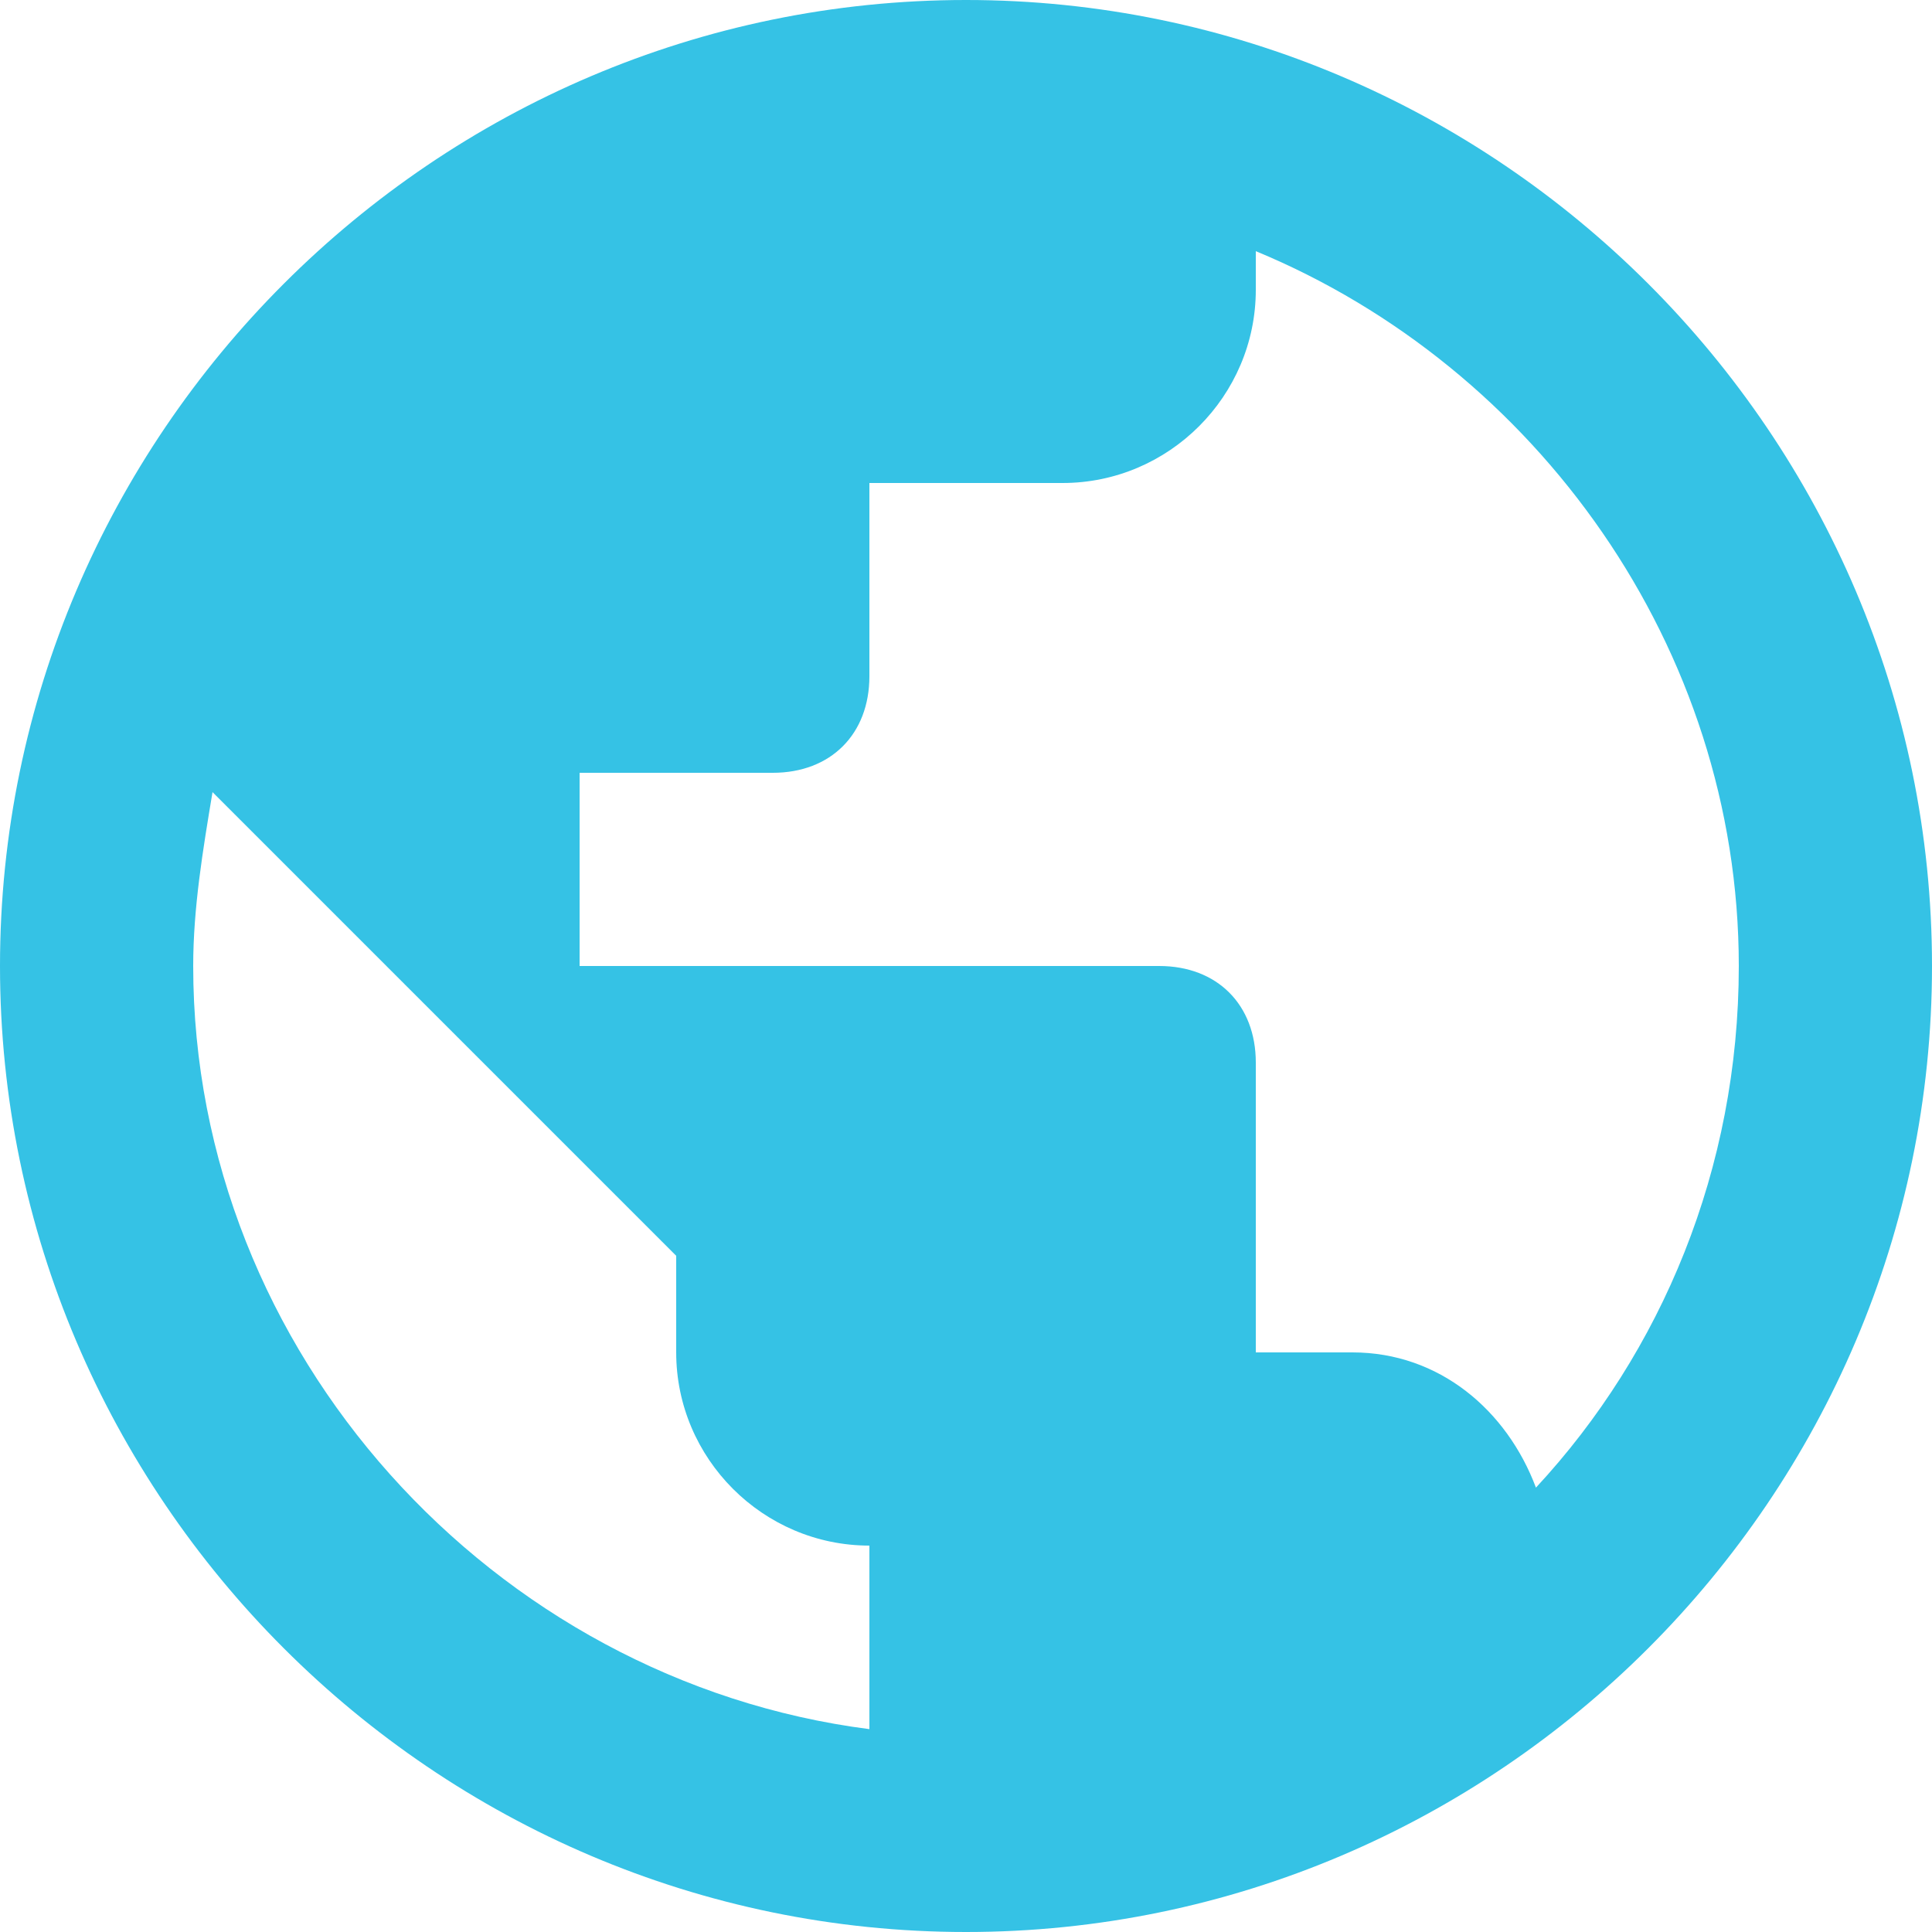
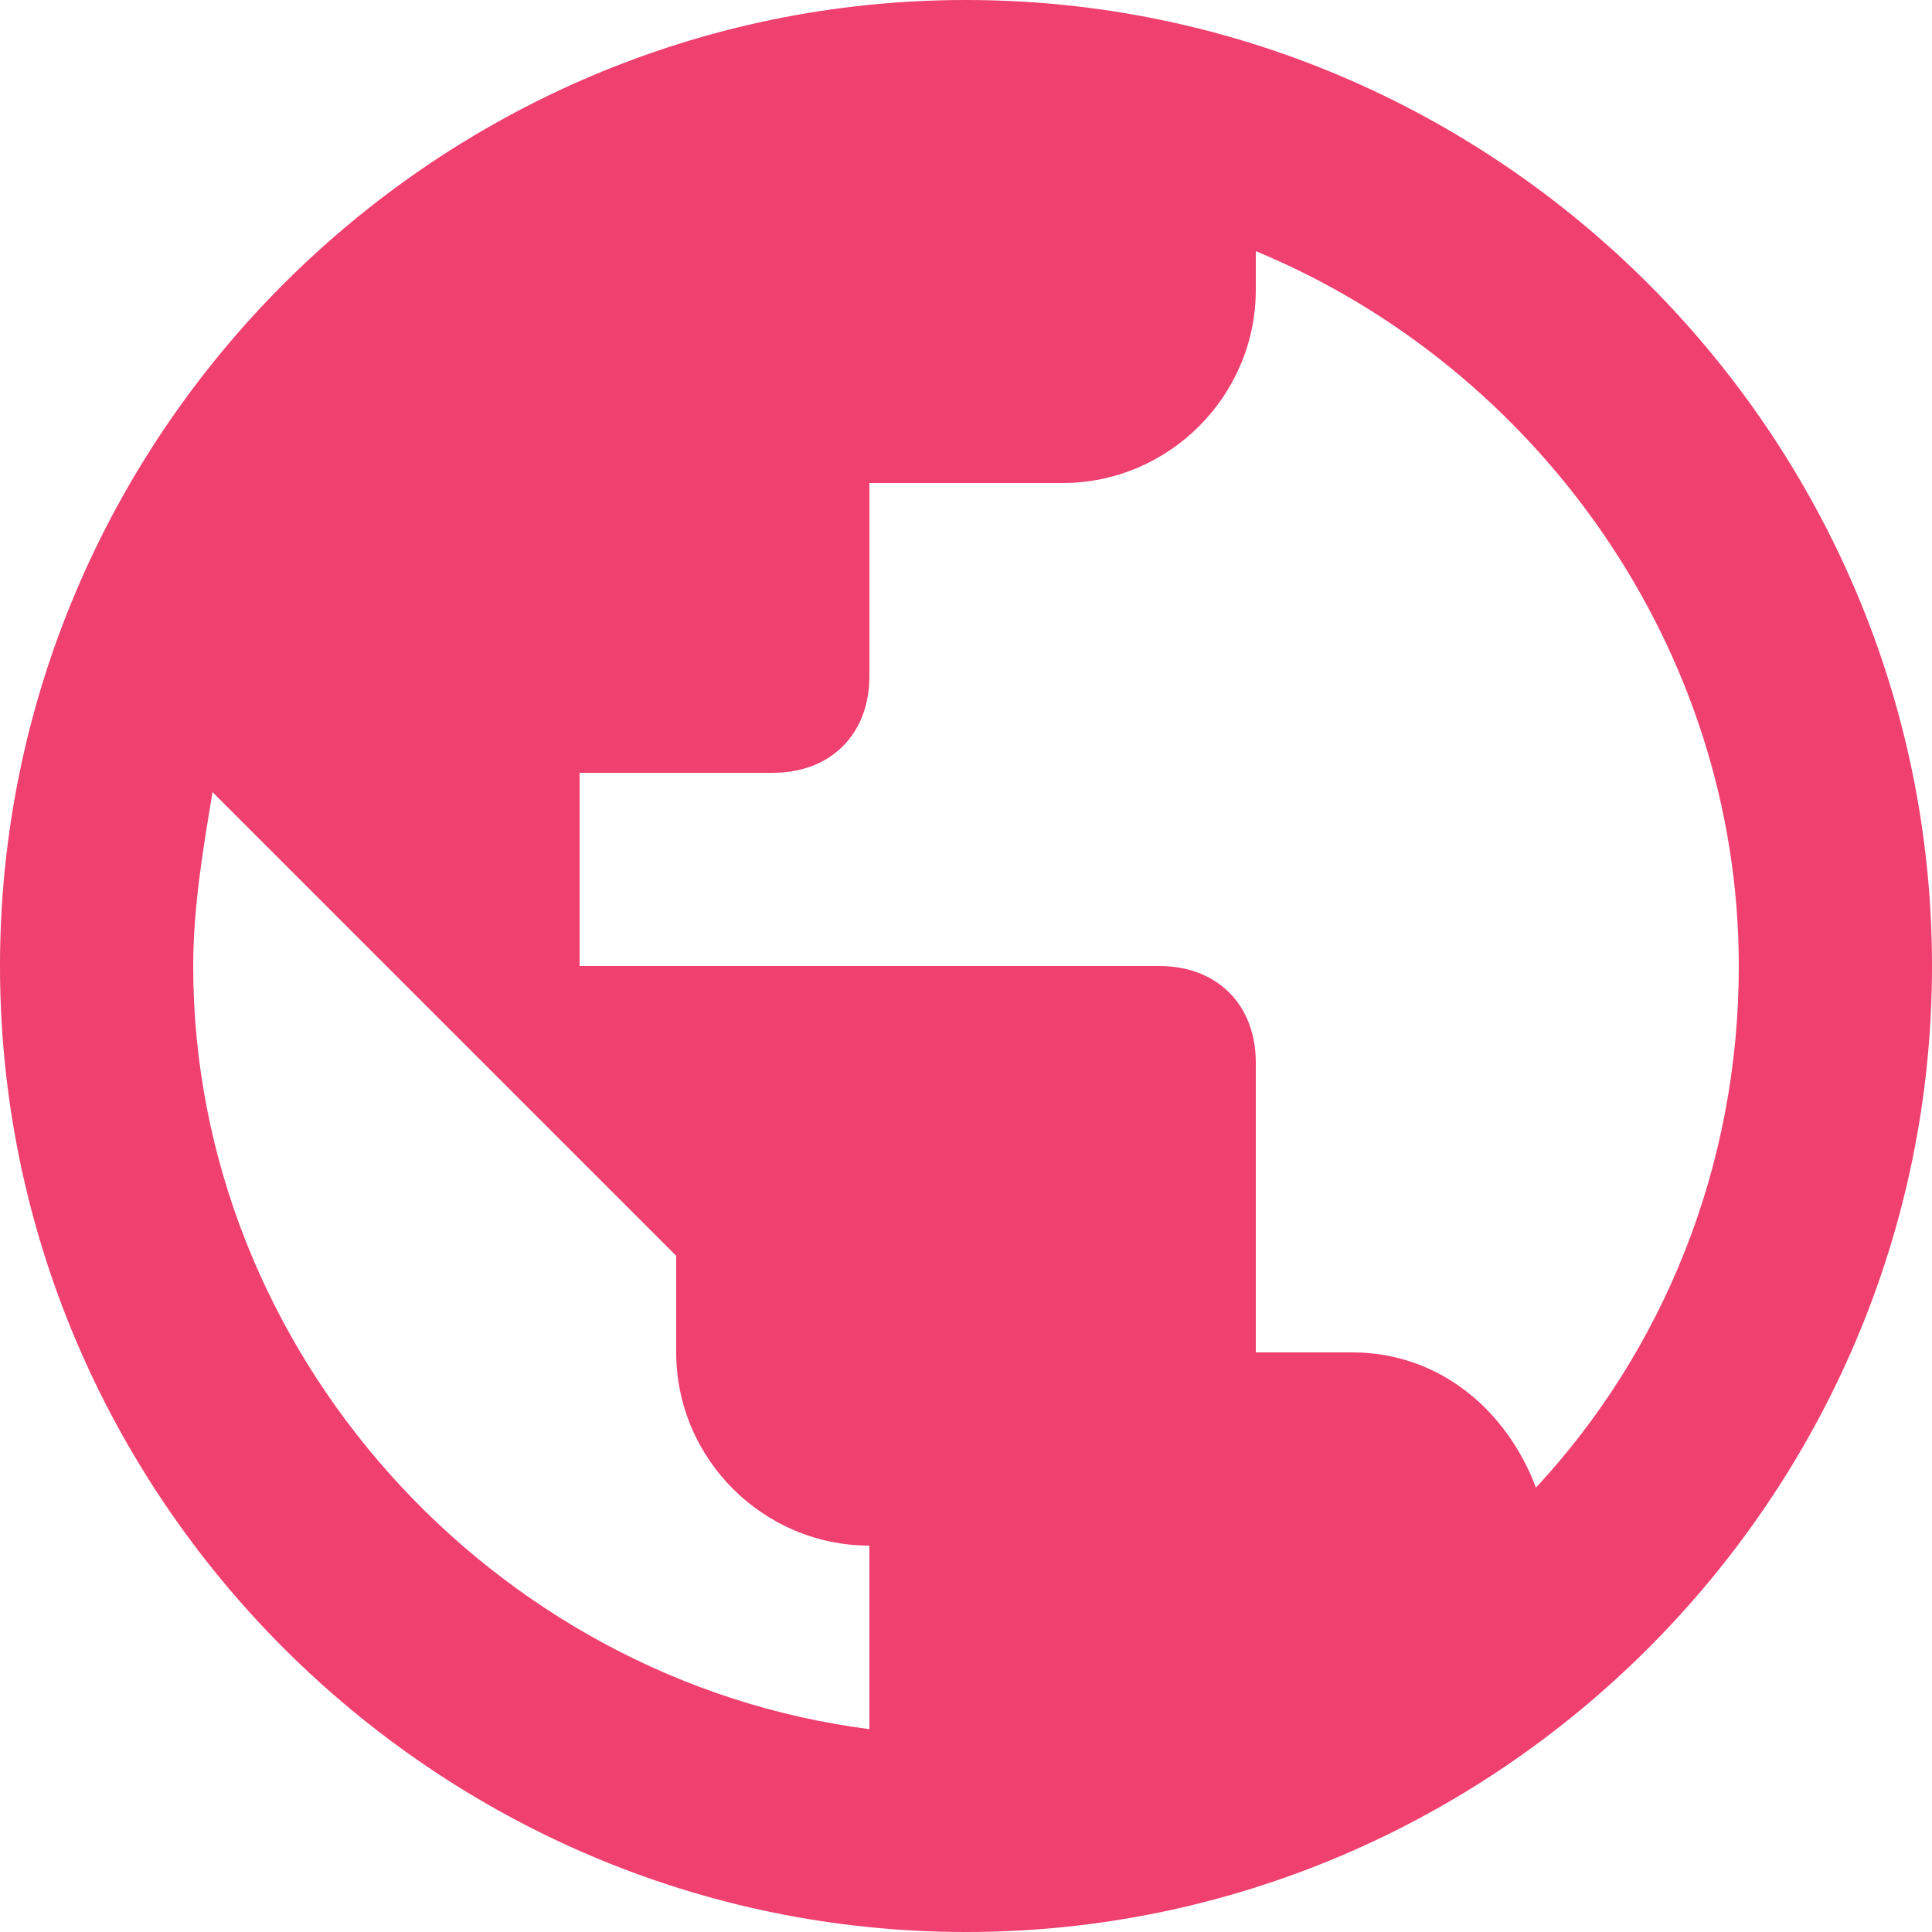
<svg xmlns="http://www.w3.org/2000/svg" width="14px" height="14px" viewBox="0 0 14 14" version="1.1">
  <defs />
  <g id="Map-elements" stroke="none" stroke-width="1" fill="none" fill-rule="evenodd">
-     <g transform="translate(-79, -26)" id="map" fill="#35C2E5">
+     <g transform="translate(-79, -26)" id="map" fill="#EF4070">
      <g>
        <g id="Menu" transform="translate(70.19608, 0)">
          <g id="Map" transform="translate(0.803922, 0)">
            <path d="M15,26 C11.15,26 8,29.15 8,33 C8,36.85 11.15,40 15,40 C18.85,40 22,36.85 22,33 C22,29.15 18.85,26 15,26 L15,26 L15,26 Z M14.3,38.53 C11.57,38.18 9.4,35.8 9.4,33 C9.4,32.58 9.47,32.16 9.54,31.74 L12.9,35.1 L12.9,35.8 C12.9,36.57 13.53,37.2 14.3,37.2 L14.3,38.53 L14.3,38.53 Z M19.13,36.78 C18.92,36.22 18.43,35.8 17.8,35.8 L17.1,35.8 L17.1,33.7 C17.1,33.28 16.82,33 16.4,33 L12.2,33 L12.2,31.6 L13.6,31.6 C14.02,31.6 14.3,31.32 14.3,30.9 L14.3,29.5 L15.7,29.5 C16.47,29.5 17.1,28.87 17.1,28.1 L17.1,27.82 C19.13,28.66 20.6,30.69 20.6,33 C20.6,34.47 20.04,35.8 19.13,36.78 L19.13,36.78 L19.13,36.78 Z" id="map-icon" />
          </g>
        </g>
      </g>
    </g>
  </g>
</svg>
